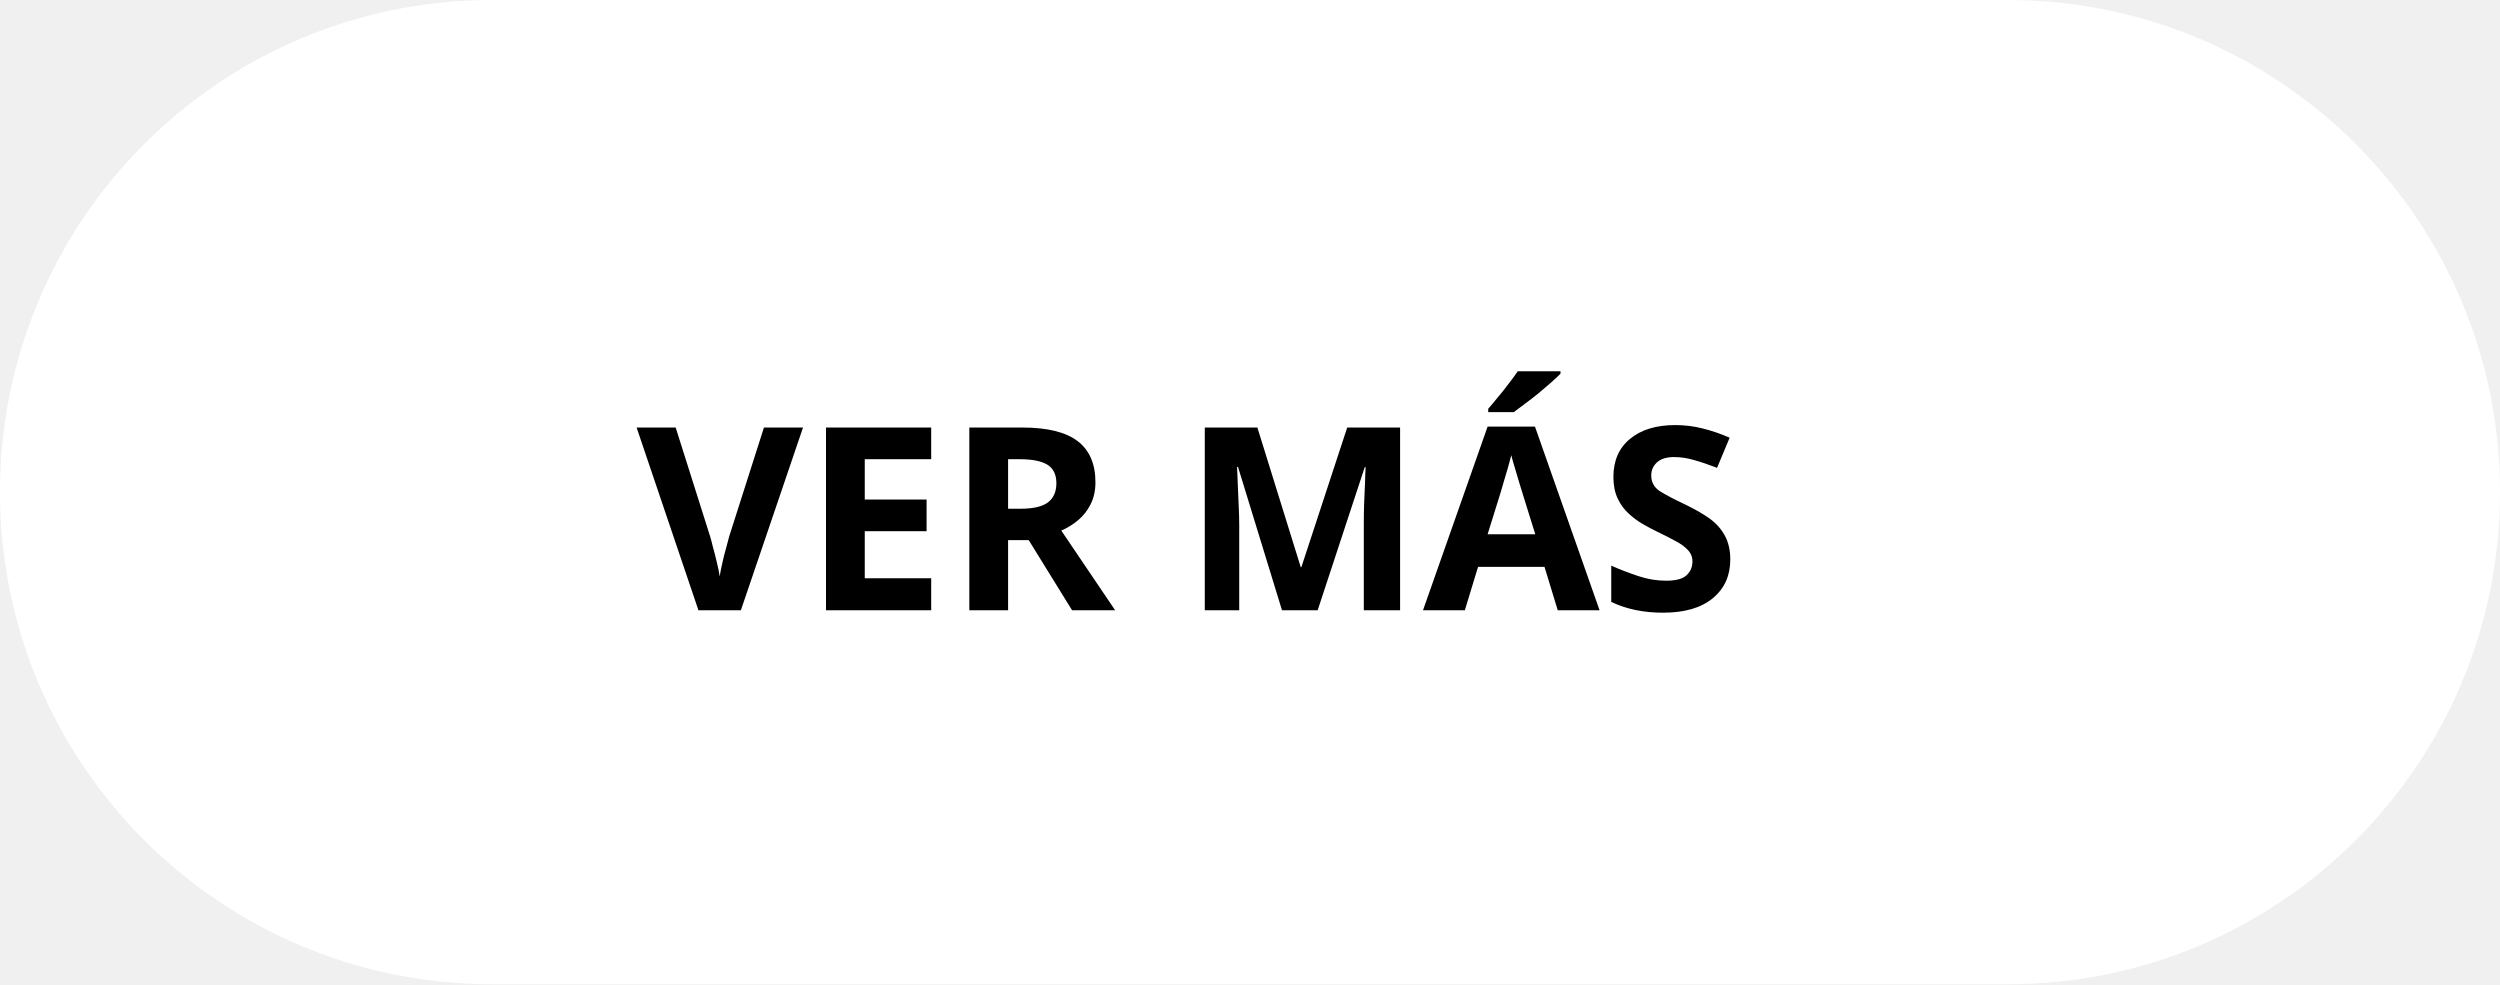
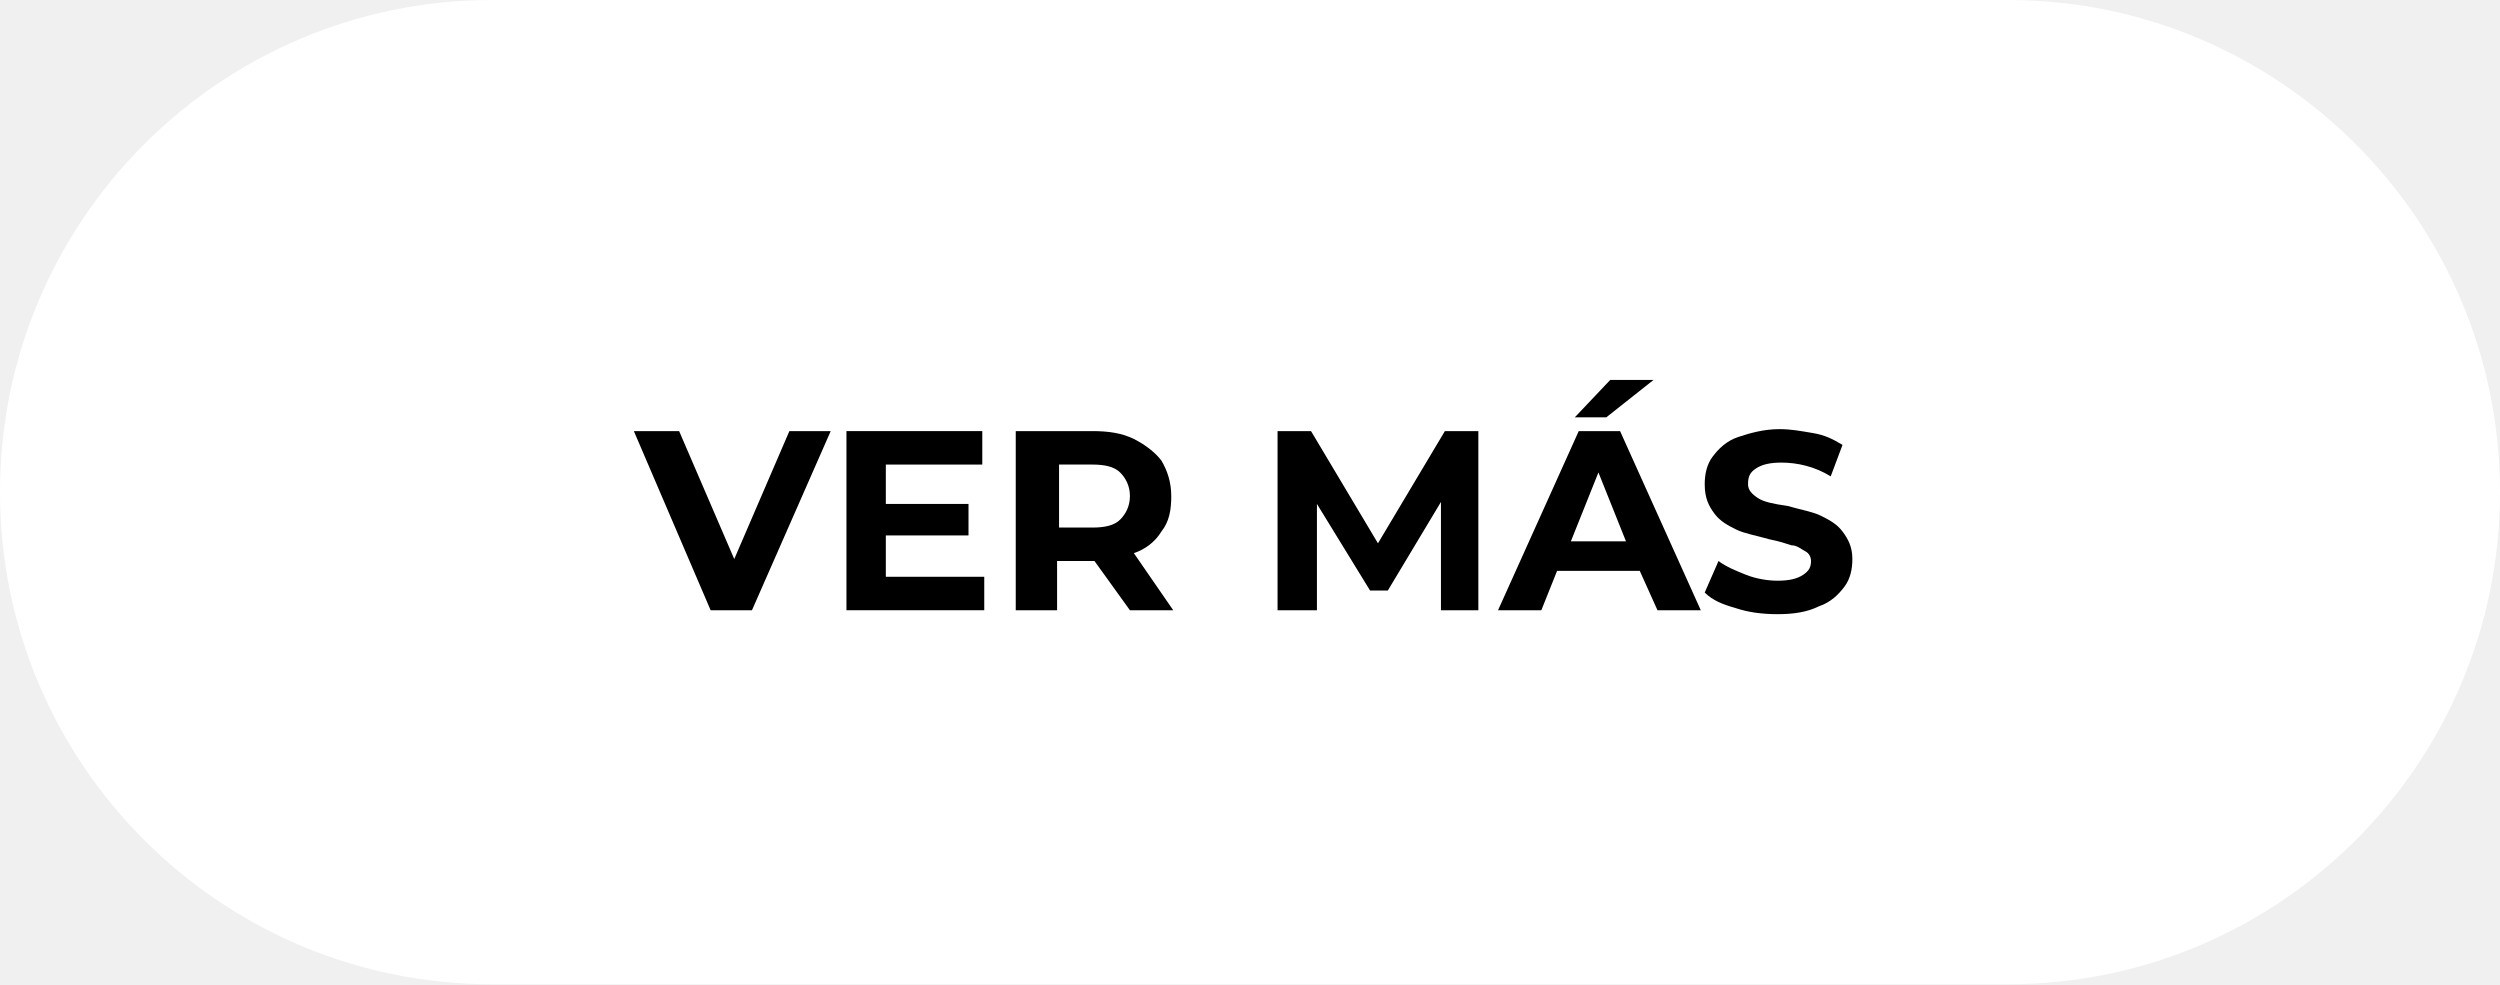
- <svg xmlns="http://www.w3.org/2000/svg" width="127px" height="50px" viewBox="0 0 127 50" version="1.1">
-   <g id="GIFOS" stroke="none" stroke-width="1" fill="none" fill-rule="evenodd">
-     <g id="16-UI-Kit-Modo-Nocturno" transform="translate(-323, -3028)">
-       <g id="CTA-ver+hover-modo-noc" transform="translate(323, 3028)">
-         <rect id="Rectangle-3" fill="#FFFFFF" x="0" y="0" width="127" height="50" rx="25" />
-         <text id="ver-todos" font-family="Montserrat-Bold, Montserrat" font-size="13" font-weight="bold" fill="#000000">
-           <tspan x="32.339" y="31">VER MÁS</tspan>
-         </text>
+ <svg xmlns="http://www.w3.org/2000/svg" version="1.1" id="Capa_1" x="0px" y="0px" viewBox="0 0 127 50" style="enable-background:new 0 0 127 50;" xml:space="preserve">
+   <style type="text/css">
+ 	.st0{fill-rule:evenodd;clip-rule:evenodd;fill:#FFFFFF;}
+ 	.st1{enable-background:new    ;}
+ </style>
+   <g id="GIFOS">
+     <g id="_x31_6-UI-Kit-Modo-Nocturno" transform="translate(-323, -3028)">
+       <g id="CTA-ver_x2B_hover-modo-noc" transform="translate(323, 3028)">
+         <path id="Rectangle-3" class="st0" d="M25,0h77c13.8,0,25,11.2,25,25l0,0c0,13.8-11.2,25-25,25H25C11.2,50,0,38.8,0,25l0,0     C0,11.2,11.2,0,25,0z" />
+         <g class="st1">
+           <path d="M42.2,21.9L38.2,31h-2.1l-3.9-9.1h2.3l2.8,6.5l2.8-6.5H42.2z" />
+           <path d="M50,29.3V31h-7v-9.1h6.9v1.7H45v2h4.2v1.6H45v2.1H50z" />
+           <path d="M57.4,31l-1.8-2.5h-0.1h-1.8V31h-2.1v-9.1h3.9c0.8,0,1.5,0.1,2.1,0.4c0.6,0.3,1.1,0.7,1.4,1.1c0.3,0.5,0.5,1.1,0.5,1.8      S59.4,26.5,59,27c-0.3,0.5-0.8,0.9-1.4,1.1l2,2.9H57.4z M56.9,24c-0.3-0.3-0.8-0.4-1.4-0.4h-1.7v3.2h1.7c0.6,0,1.1-0.1,1.4-0.4      c0.3-0.3,0.5-0.7,0.5-1.2C57.4,24.7,57.2,24.3,56.9,24z" />
+           <path d="M73.2,31l0-5.5L70.5,30h-0.9l-2.7-4.4V31h-2v-9.1h1.7l3.4,5.7l3.4-5.7h1.7l0,9.1H73.2z" />
+           <path d="M83.3,29h-4.2l-0.8,2h-2.2l4.1-9.1h2.1l4.1,9.1h-2.2L83.3,29z M82.6,27.5L81.2,24l-1.4,3.5H82.6z M81.8,19.3h2.2      l-2.4,1.9H80L81.8,19.3z" />
+           <path d="M88.2,30.9c-0.7-0.2-1.2-0.4-1.6-0.8l0.7-1.6c0.4,0.3,0.9,0.5,1.4,0.7c0.5,0.2,1.1,0.3,1.6,0.3c0.6,0,1-0.1,1.3-0.3      s0.4-0.4,0.4-0.7c0-0.2-0.1-0.4-0.3-0.5c-0.2-0.1-0.4-0.3-0.7-0.3c-0.3-0.1-0.6-0.2-1.1-0.3c-0.7-0.2-1.3-0.3-1.7-0.5      s-0.8-0.4-1.1-0.8s-0.5-0.8-0.5-1.5c0-0.5,0.1-1,0.4-1.4s0.7-0.8,1.3-1s1.3-0.4,2.1-0.4c0.6,0,1.1,0.1,1.7,0.2s1,0.3,1.5,0.6      l-0.6,1.6c-0.8-0.5-1.7-0.7-2.5-0.7c-0.6,0-1,0.1-1.3,0.3c-0.3,0.2-0.4,0.4-0.4,0.8c0,0.3,0.2,0.5,0.5,0.7      c0.3,0.2,0.8,0.3,1.5,0.4c0.7,0.2,1.3,0.3,1.7,0.5c0.4,0.2,0.8,0.4,1.1,0.8c0.3,0.4,0.5,0.8,0.5,1.4c0,0.5-0.1,1-0.4,1.4      c-0.3,0.4-0.7,0.8-1.3,1c-0.6,0.3-1.3,0.4-2.1,0.4C89.5,31.2,88.8,31.1,88.2,30.9z" />
+         </g>
      </g>
    </g>
  </g>
</svg>
